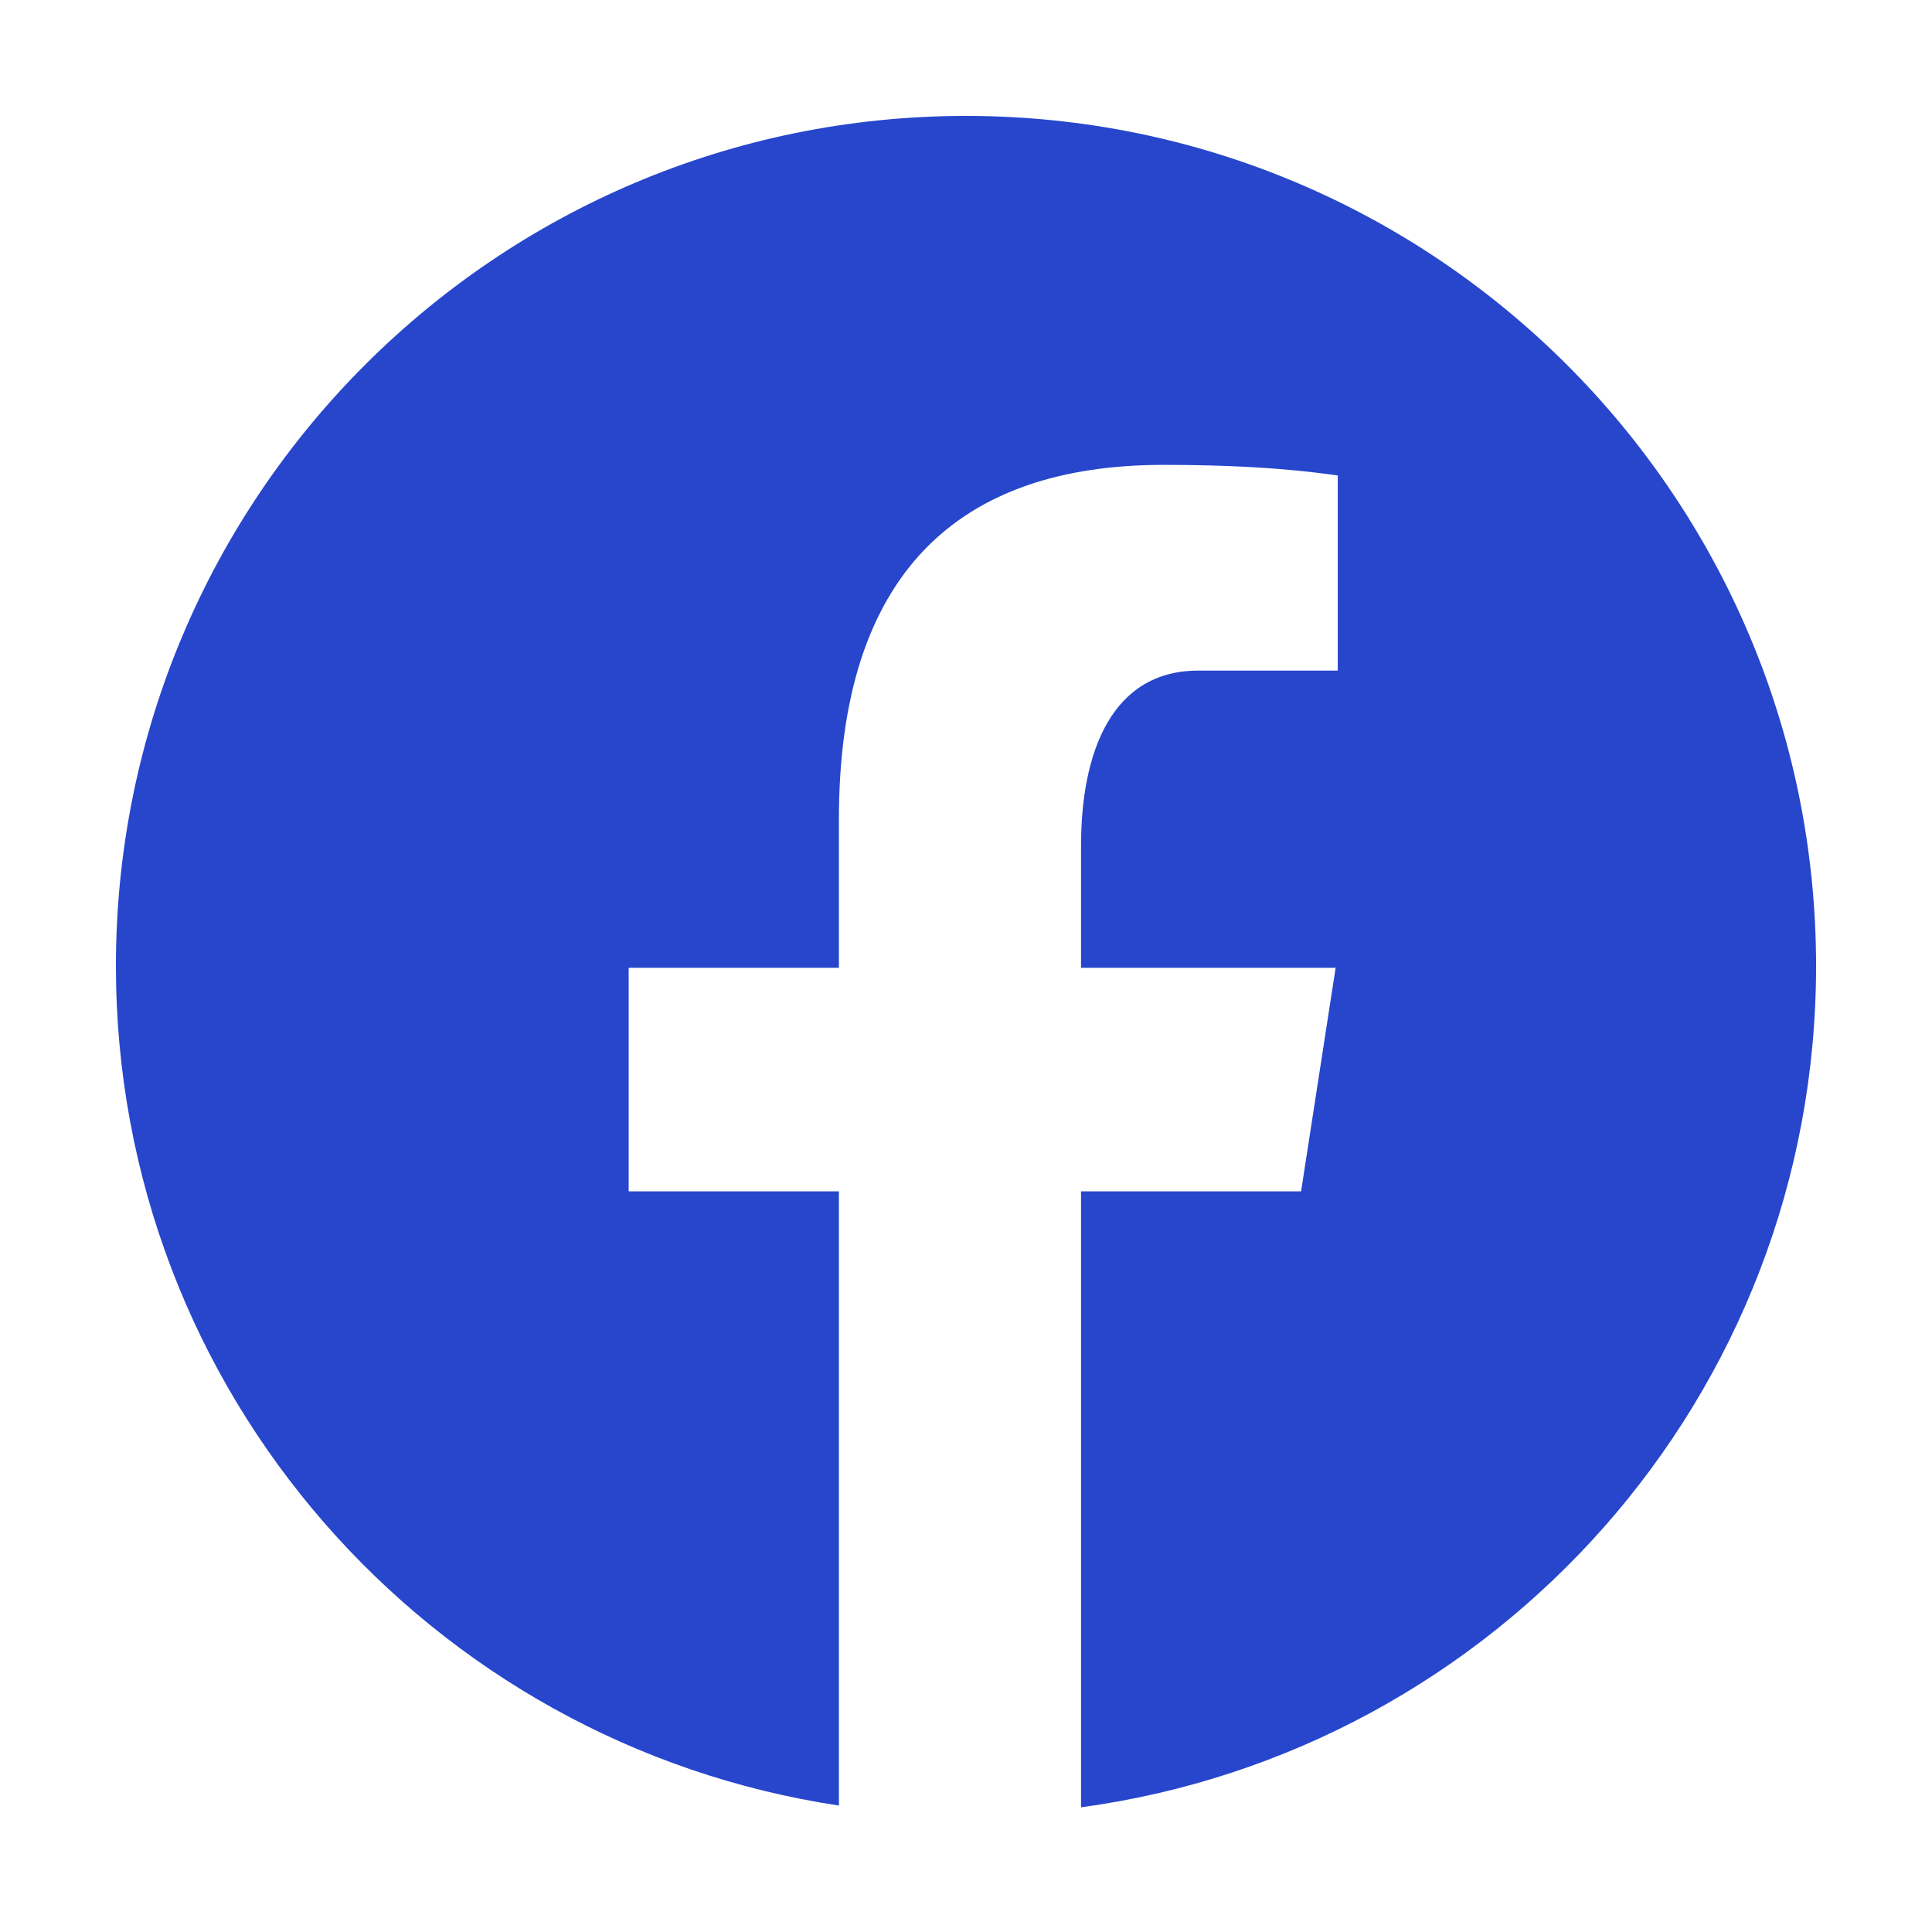
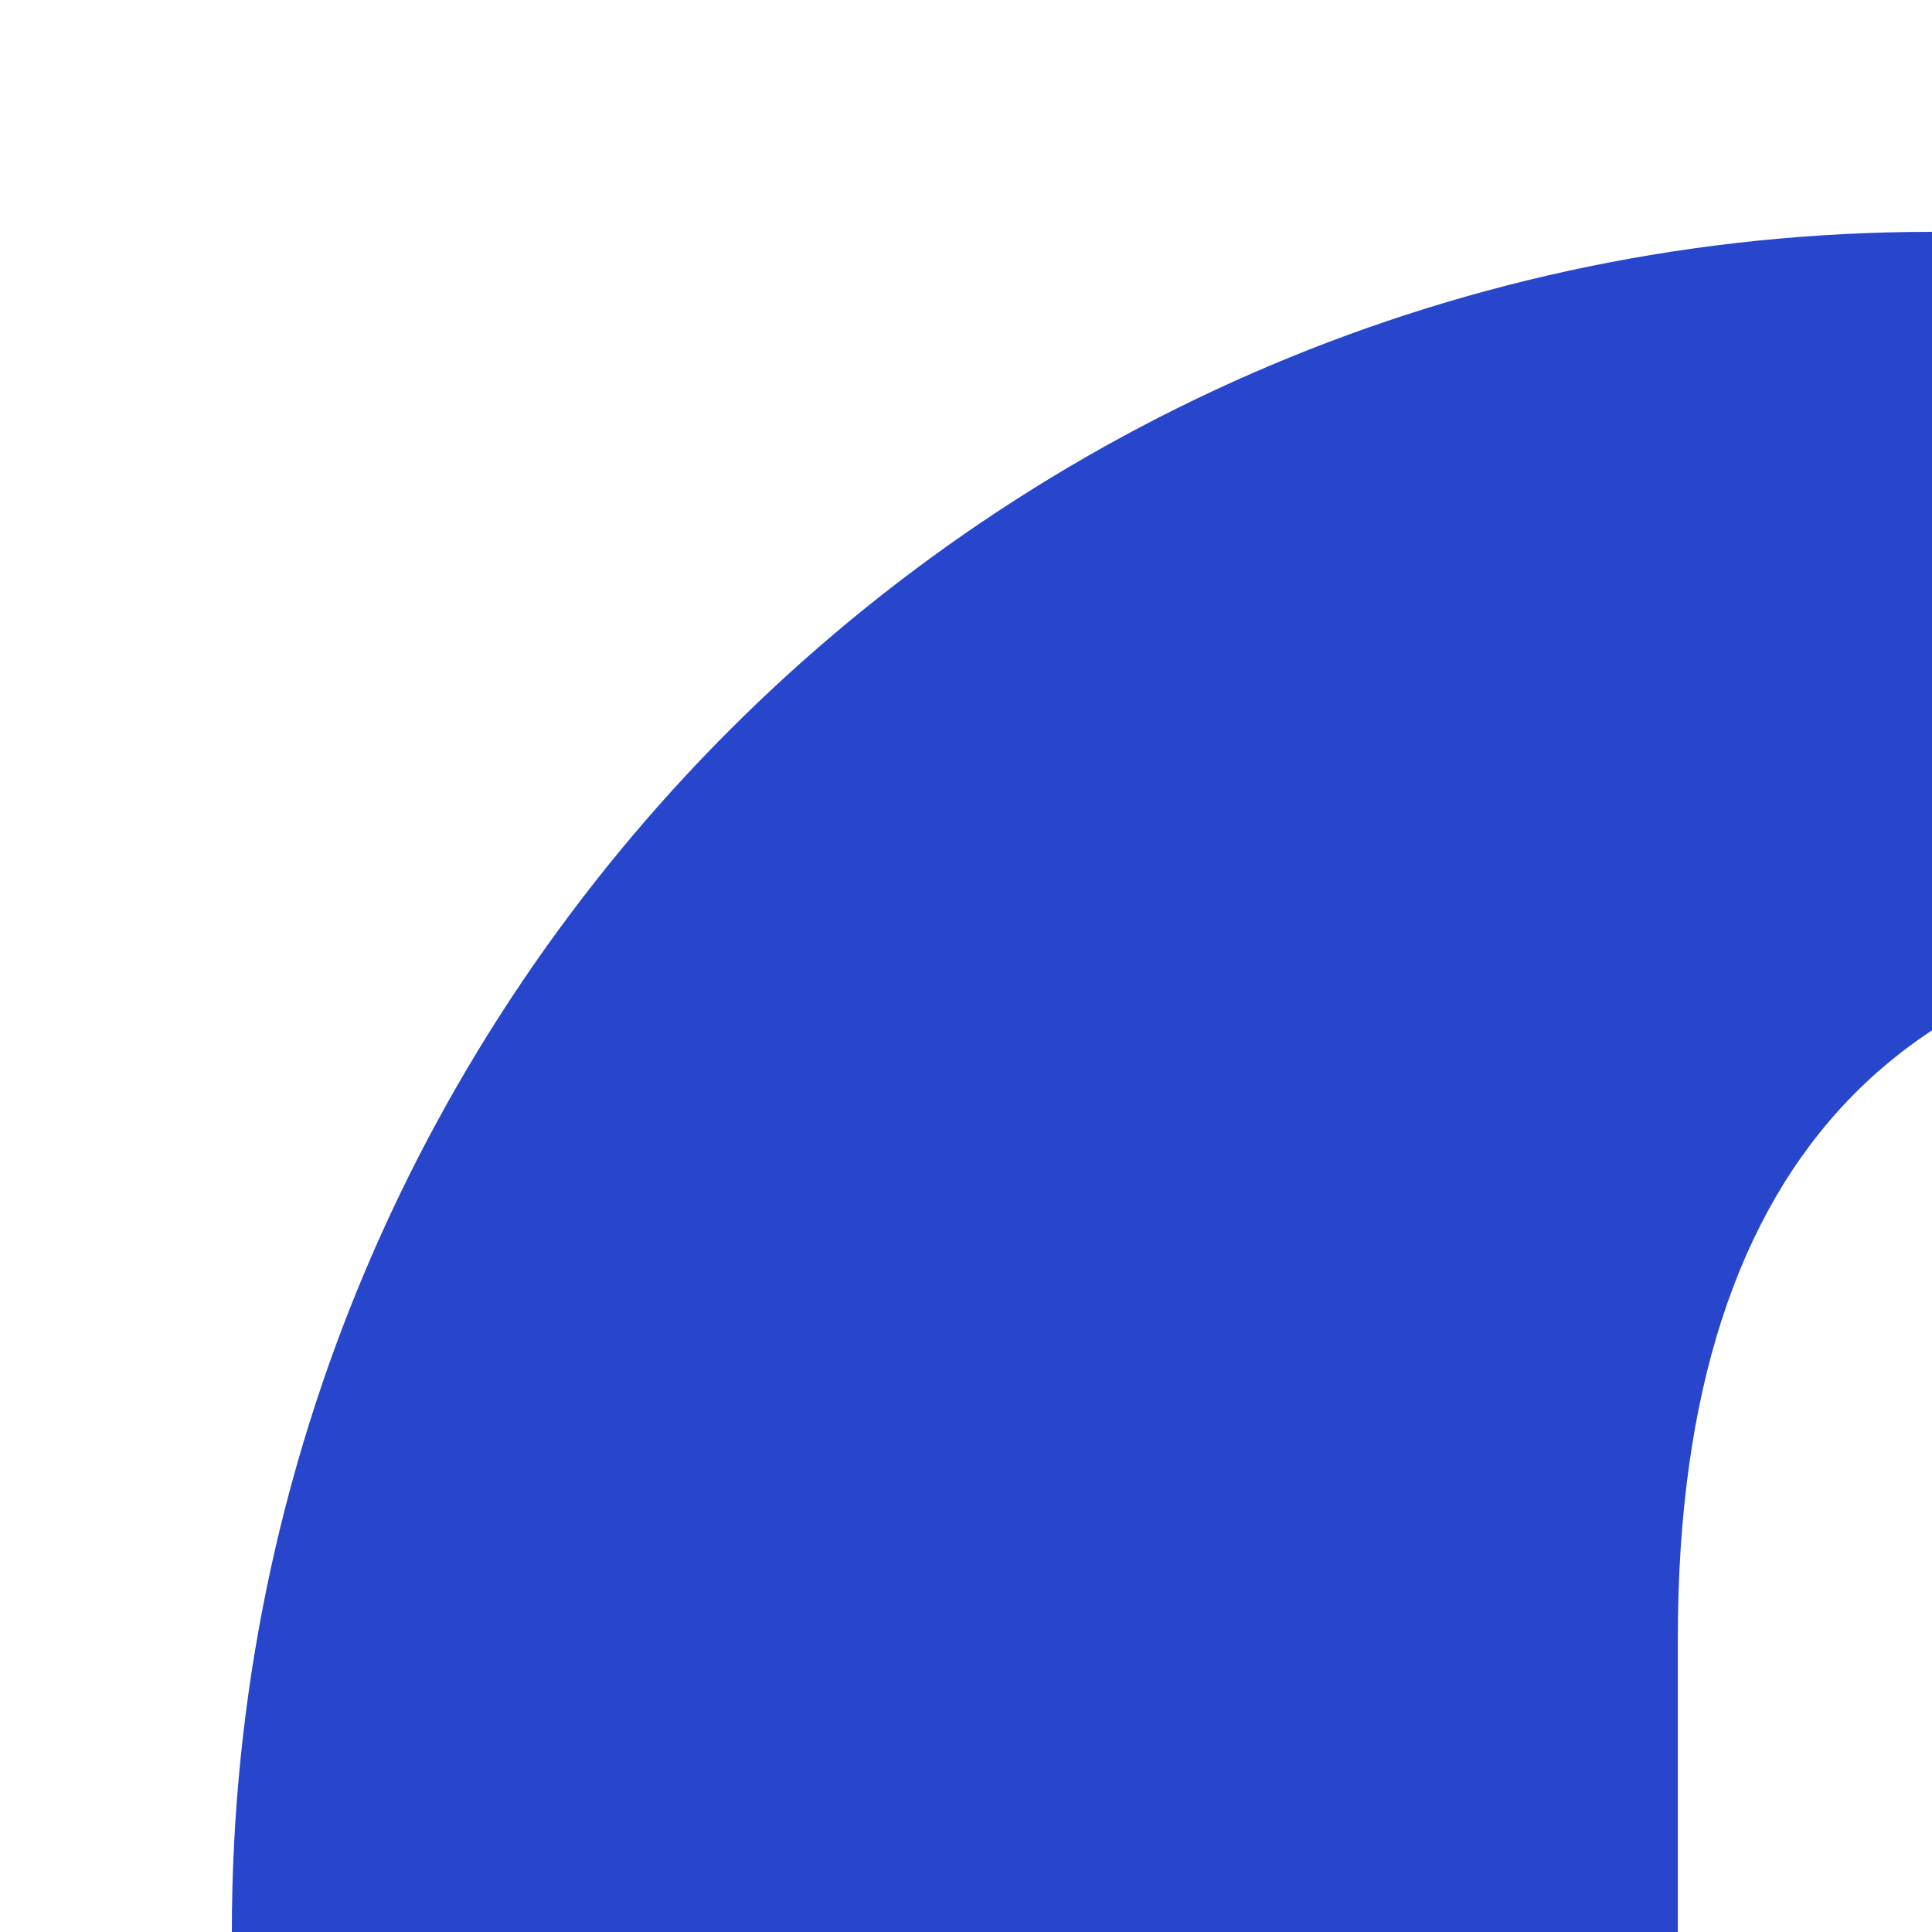
- <svg xmlns="http://www.w3.org/2000/svg" width="25pt" height="25dpt" viewBox="0 0 50 50" version="1.1">
+ <svg xmlns="http://www.w3.org/2000/svg" width="25pt" height="25dpt" viewBox="0 0 25 25" version="1.1">
  <g id="surface1213863">
    <path style=" stroke:none;fill-rule:nonzero;fill:rgb(15.294%,27.451%,80%);fill-opacity:1;" d="M 25 3 C 12.852 3 3 12.852 3 25 C 3 36.031 11.125 45.137 21.711 46.727 L 21.711 30.832 L 16.27 30.832 L 16.27 25.047 L 21.711 25.047 L 21.711 21.199 C 21.711 14.828 24.816 12.031 30.109 12.031 C 32.648 12.031 33.988 12.219 34.621 12.305 L 34.621 17.355 L 31.012 17.355 C 28.762 17.355 27.977 19.484 27.977 21.887 L 27.977 25.047 L 34.566 25.047 L 33.672 30.832 L 27.977 30.832 L 27.977 46.773 C 38.715 45.316 47 36.137 47 25 C 47 12.852 37.148 3 25 3 Z M 25 3 " />
  </g>
</svg>
